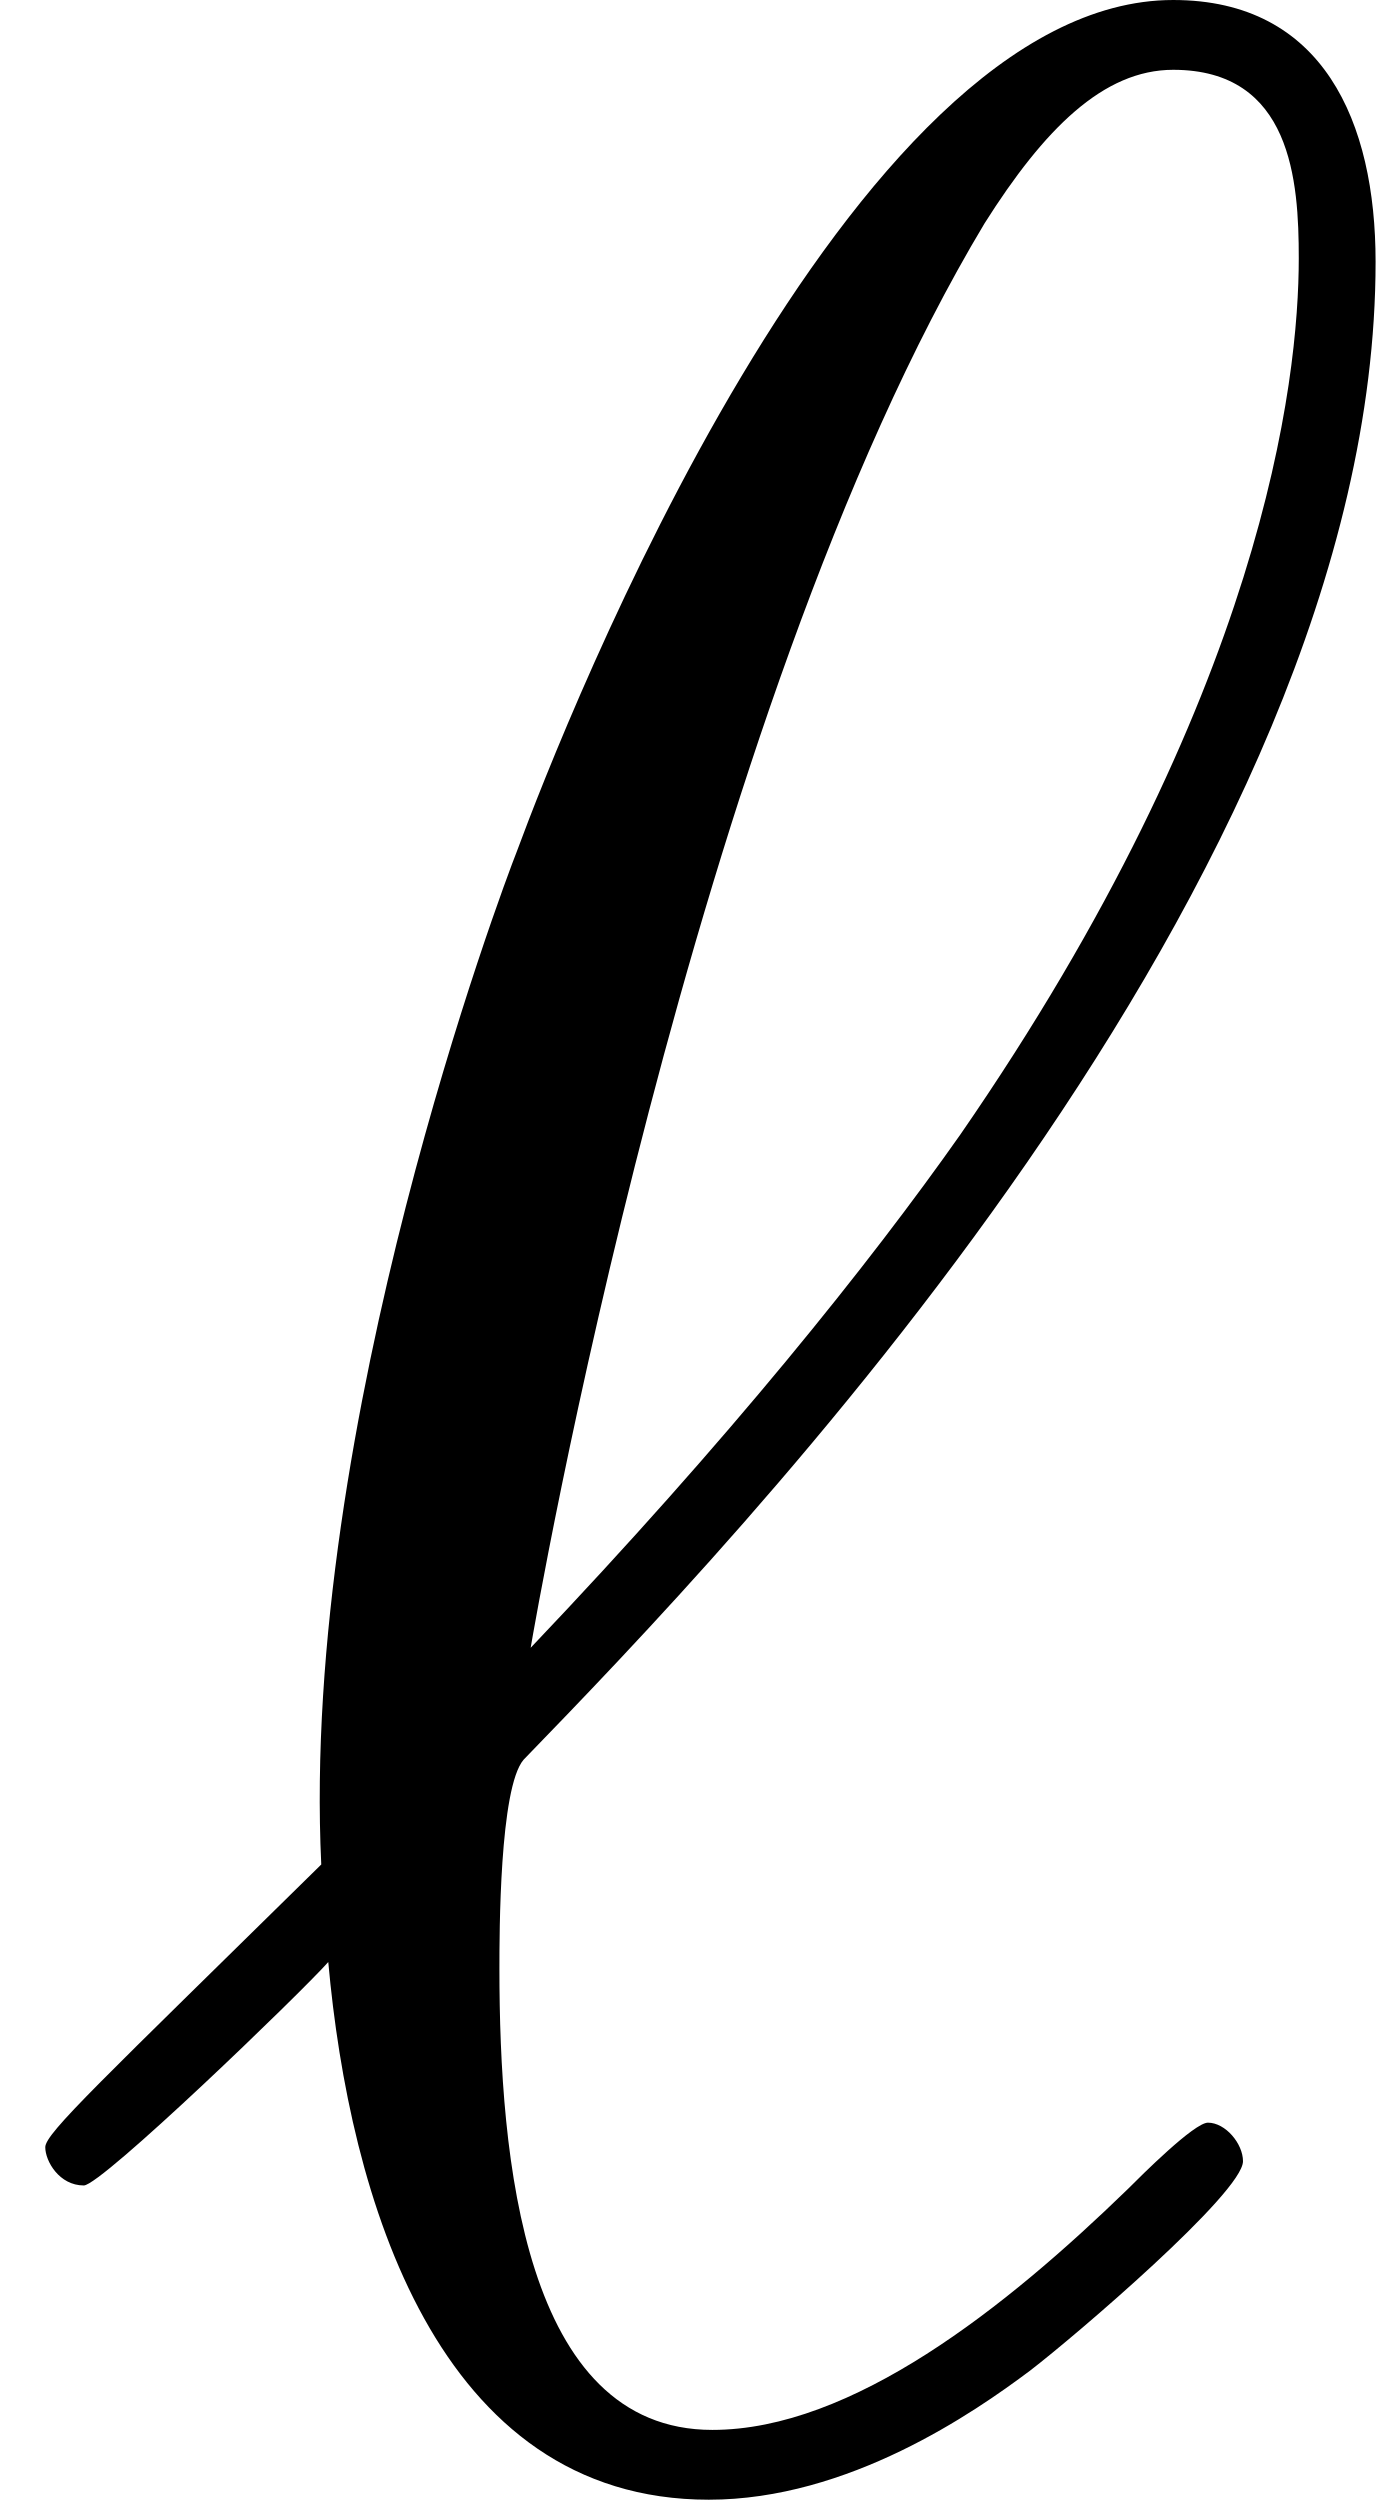
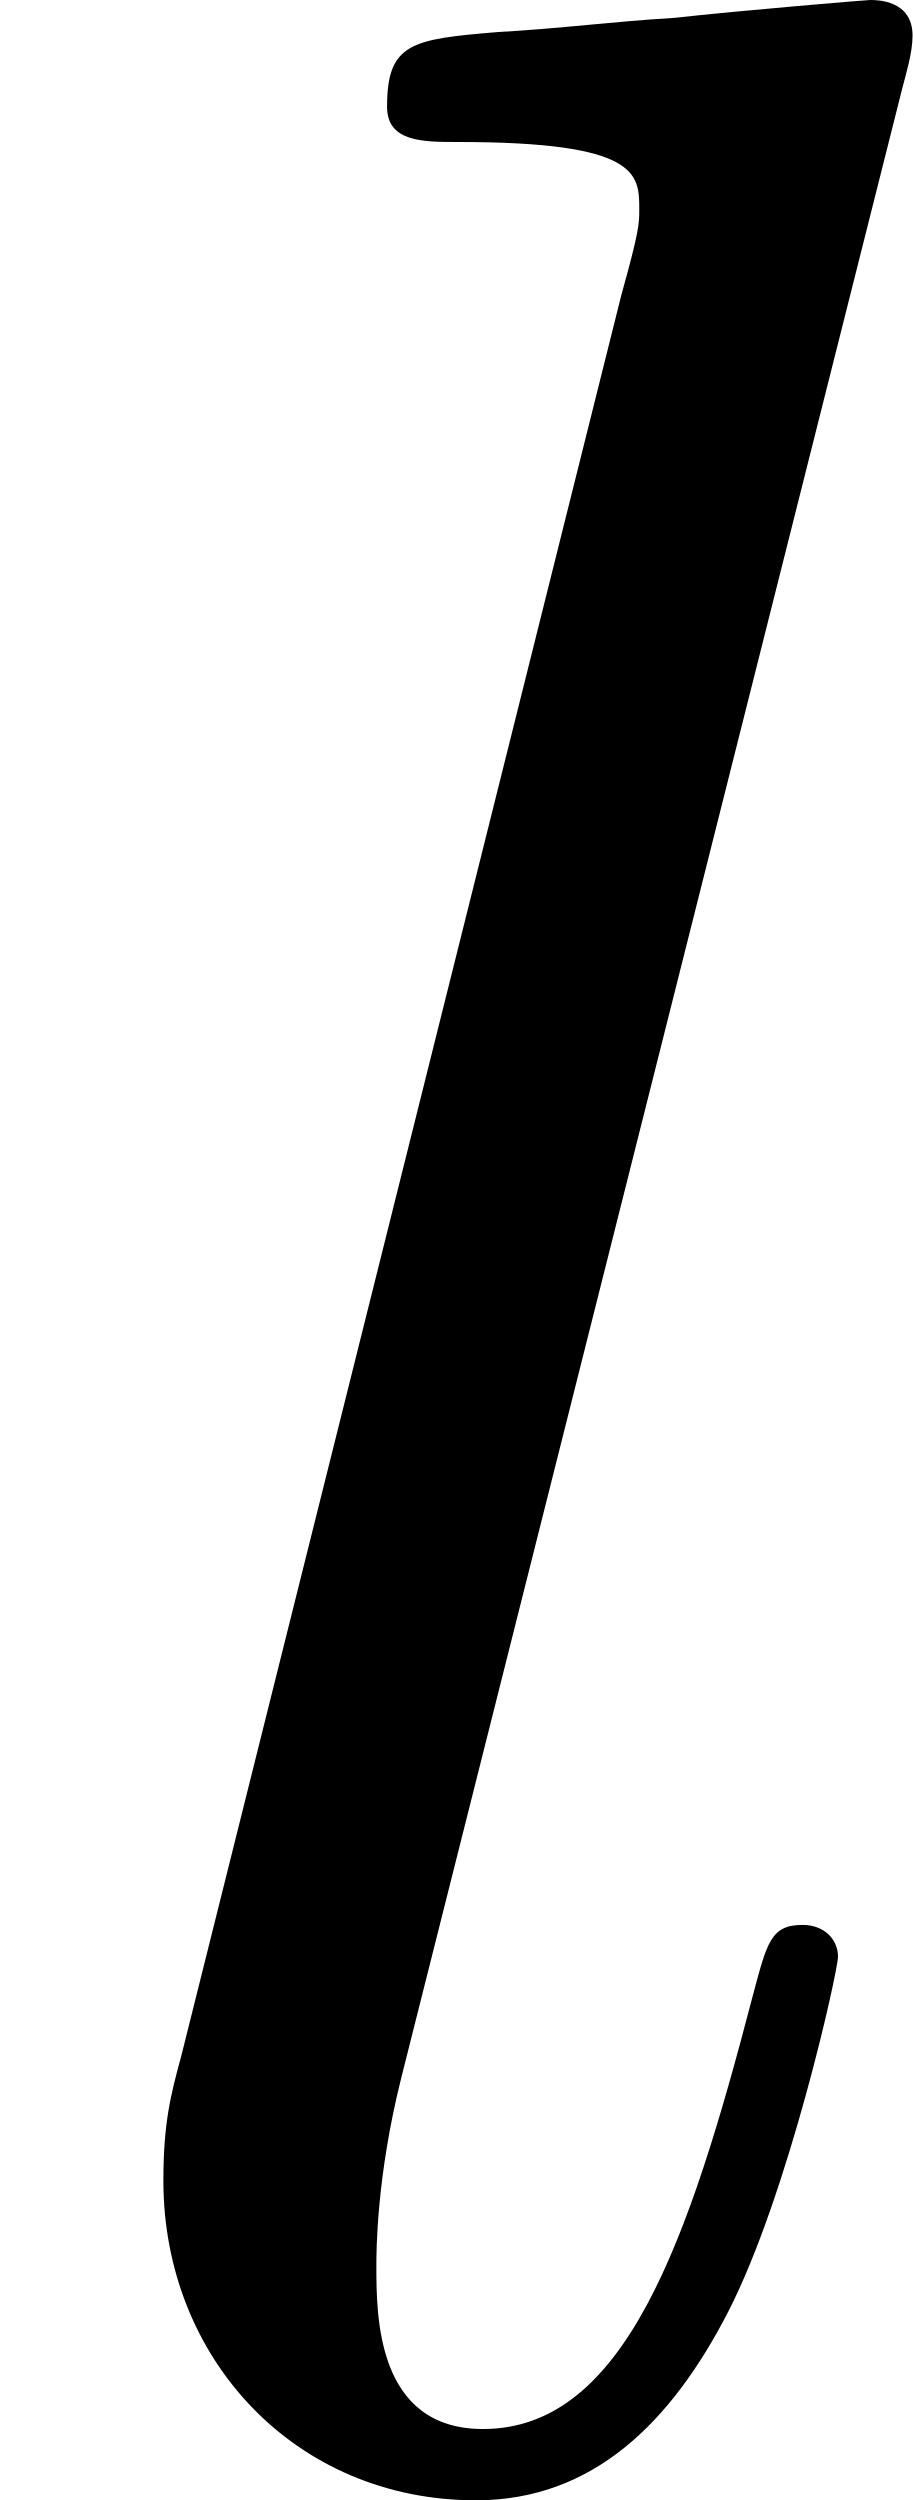
- <svg xmlns="http://www.w3.org/2000/svg" xmlns:xlink="http://www.w3.org/1999/xlink" version="1.1" width="4.71pt" height="8.56pt" viewBox="6.177 296.978 4.71 8.56">
+ <svg xmlns="http://www.w3.org/2000/svg" xmlns:xlink="http://www.w3.org/1999/xlink" version="1.1" width="3.072pt" height="8.416pt" viewBox="6.177 297.097 3.072 8.416">
  <defs>
-     <path id="g30-96" d="M1.1-2.032C.347-1.291 .155-1.112 .155-1.064S.203-.933 .287-.933C.347-.933 1.028-1.59 1.124-1.698C1.196-.897 1.494 .143 2.427 .143C2.905 .143 3.335-.155 3.527-.299C3.682-.418 4.256-.909 4.256-1.016C4.256-1.076 4.196-1.148 4.136-1.148C4.089-1.148 3.909-.968 3.862-.921C3.443-.514 2.917-.096 2.439-.096C1.793-.096 1.71-1.028 1.71-1.674C1.71-1.793 1.71-2.295 1.793-2.391C2.499-3.12 4.71-5.404 4.71-7.52C4.71-7.998 4.531-8.416 4.017-8.416C2.905-8.416 1.937-5.954 1.769-5.499C1.722-5.38 1.028-3.539 1.1-2.032ZM1.817-2.774C1.829-2.845 2.367-5.978 3.371-7.651C3.575-7.974 3.778-8.177 4.017-8.177C4.423-8.177 4.447-7.795 4.447-7.532C4.447-7.113 4.328-6.037 3.288-4.531C2.977-4.089 2.499-3.491 1.817-2.774Z" />
+     <path id="g30-108" d="M3.037-7.998C3.049-8.046 3.072-8.118 3.072-8.177C3.072-8.297 2.953-8.297 2.929-8.297C2.917-8.297 2.487-8.261 2.271-8.237C2.068-8.225 1.889-8.201 1.674-8.189C1.387-8.165 1.303-8.153 1.303-7.938C1.303-7.819 1.423-7.819 1.542-7.819C2.152-7.819 2.152-7.711 2.152-7.592C2.152-7.544 2.152-7.52 2.092-7.305L.61-1.375C.574-1.243 .55-1.148 .55-.956C.55-.359 .992 .12 1.602 .12C1.997 .12 2.26-.143 2.451-.514C2.654-.909 2.821-1.662 2.821-1.71C2.821-1.769 2.774-1.817 2.702-1.817C2.594-1.817 2.582-1.757 2.534-1.578C2.319-.753 2.104-.12 1.626-.12C1.267-.12 1.267-.502 1.267-.669C1.267-.717 1.267-.968 1.351-1.303L3.037-7.998Z" />
  </defs>
  <g id="page1">
-     <use x="6.177" y="305.394" xlink:href="#g30-96" />
+     <use x="6.177" y="305.394" xlink:href="#g30-108" />
  </g>
</svg>
